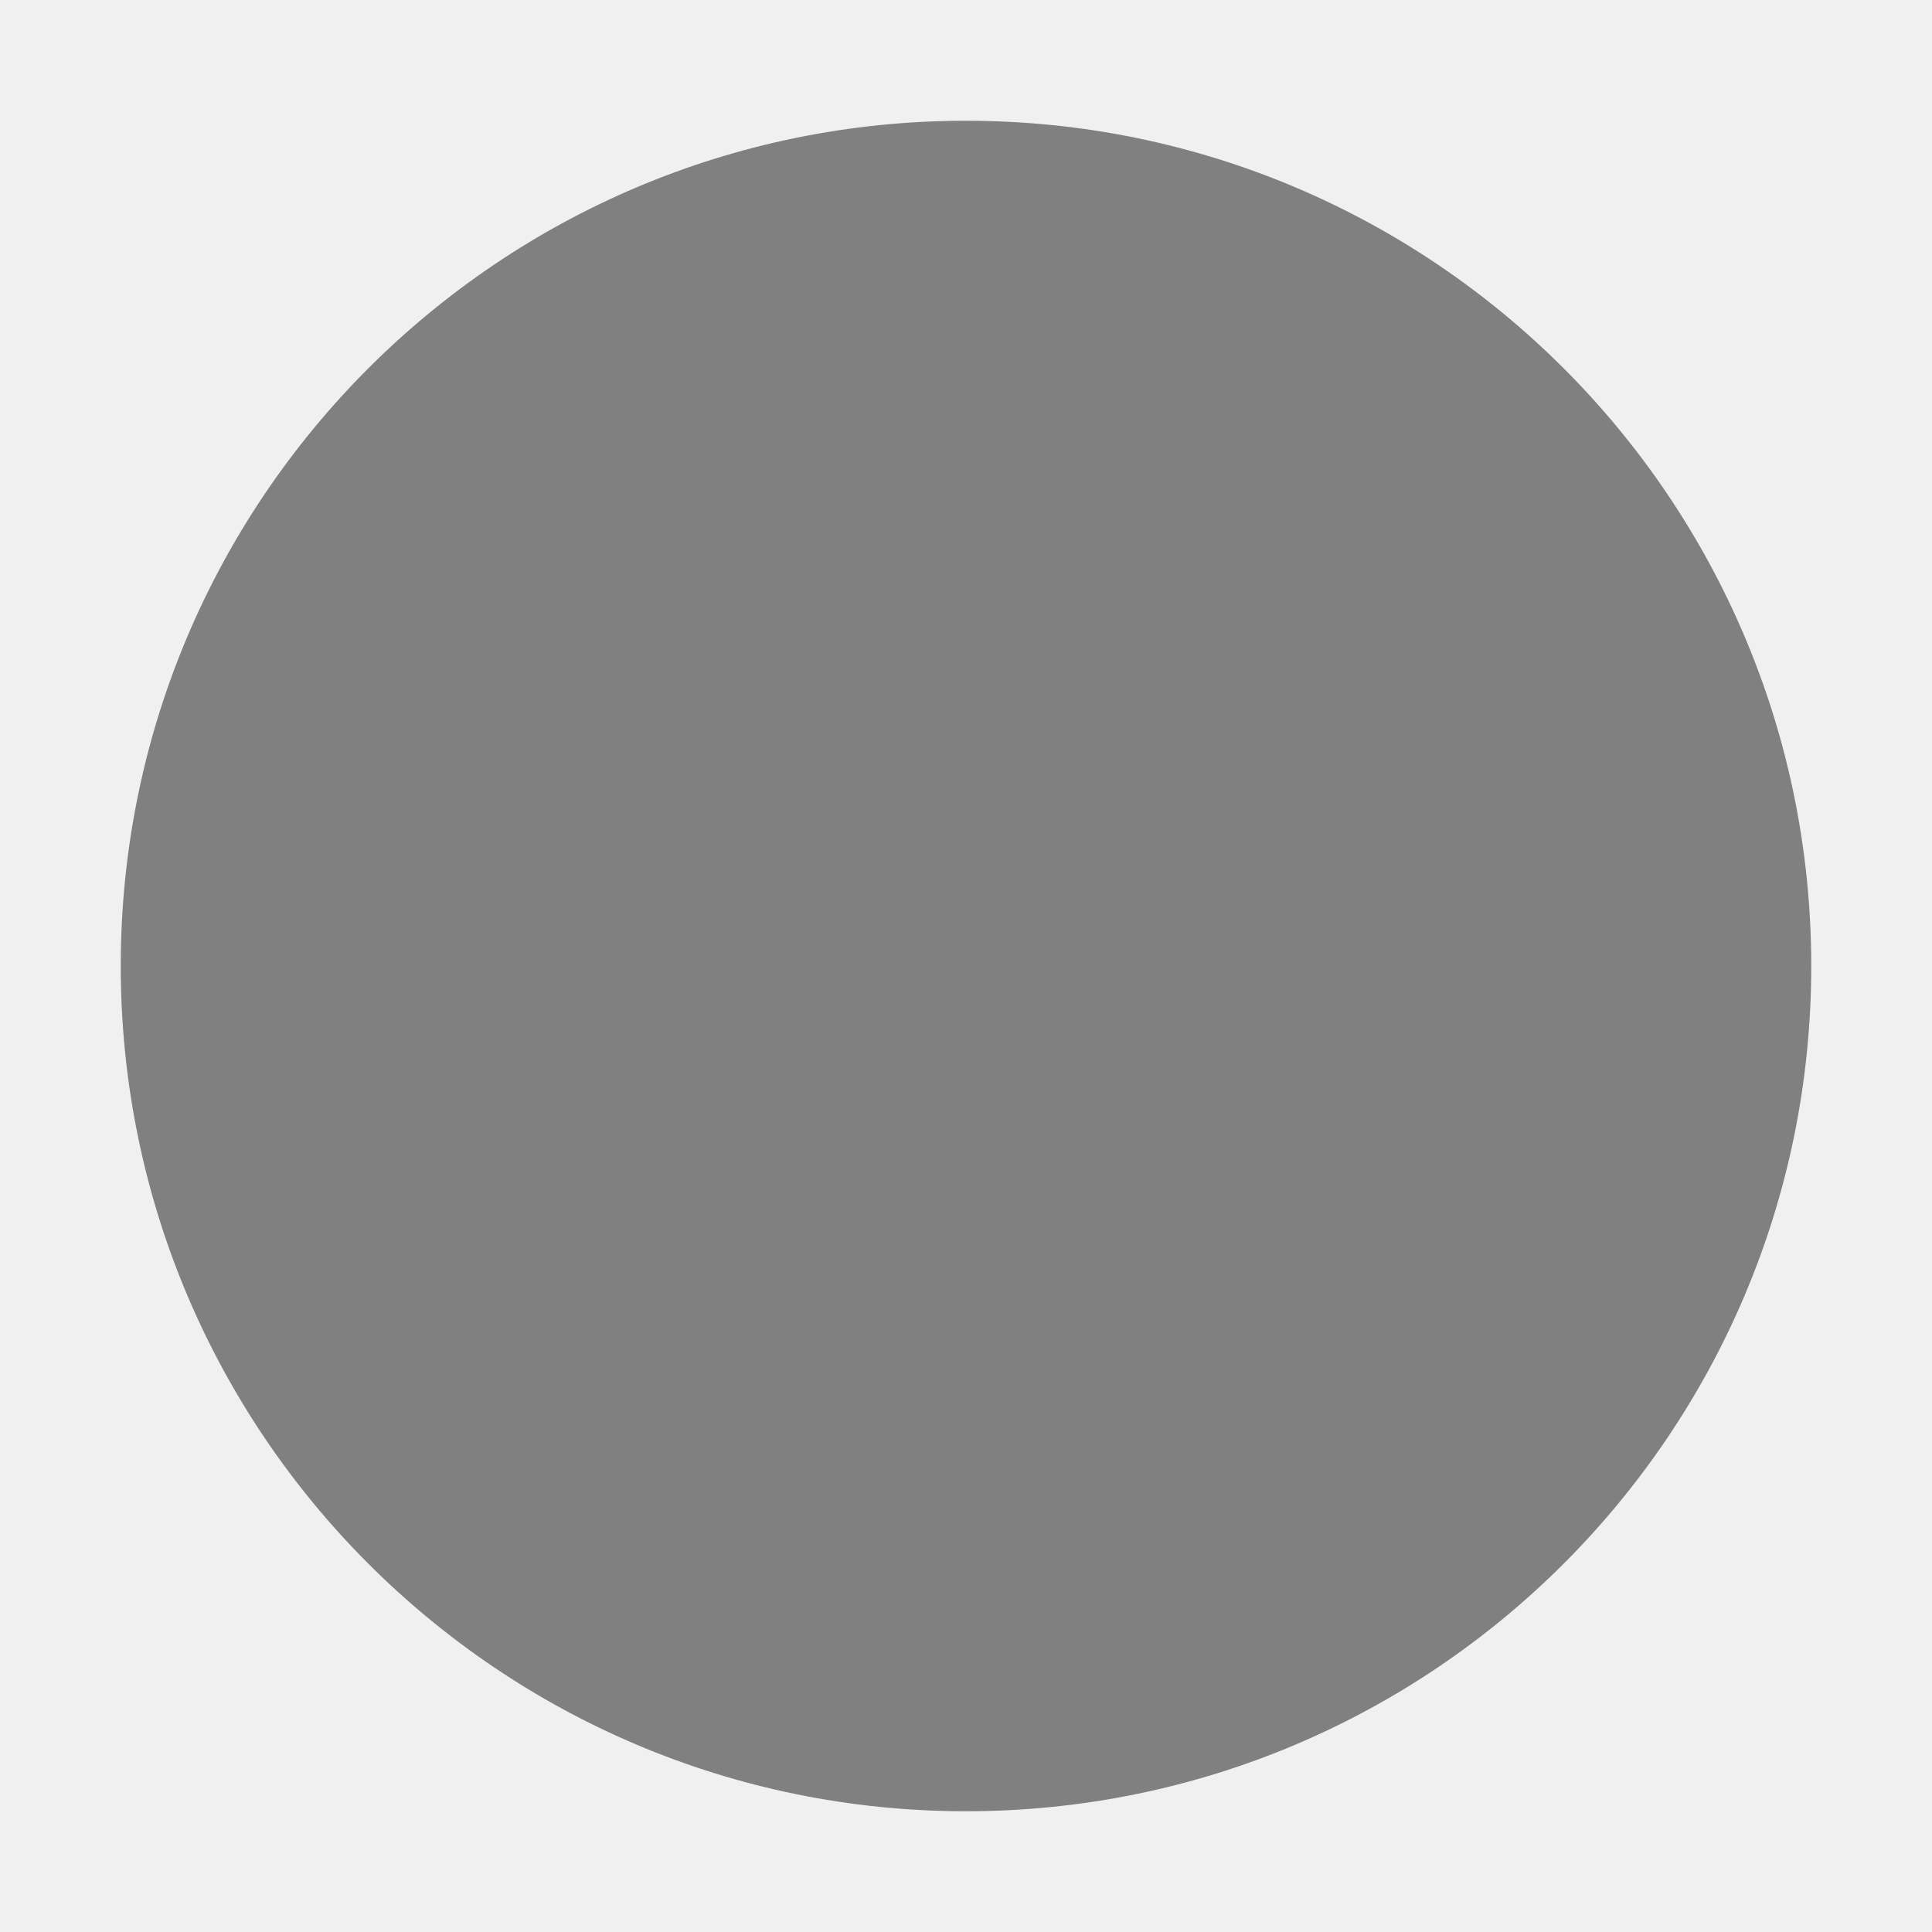
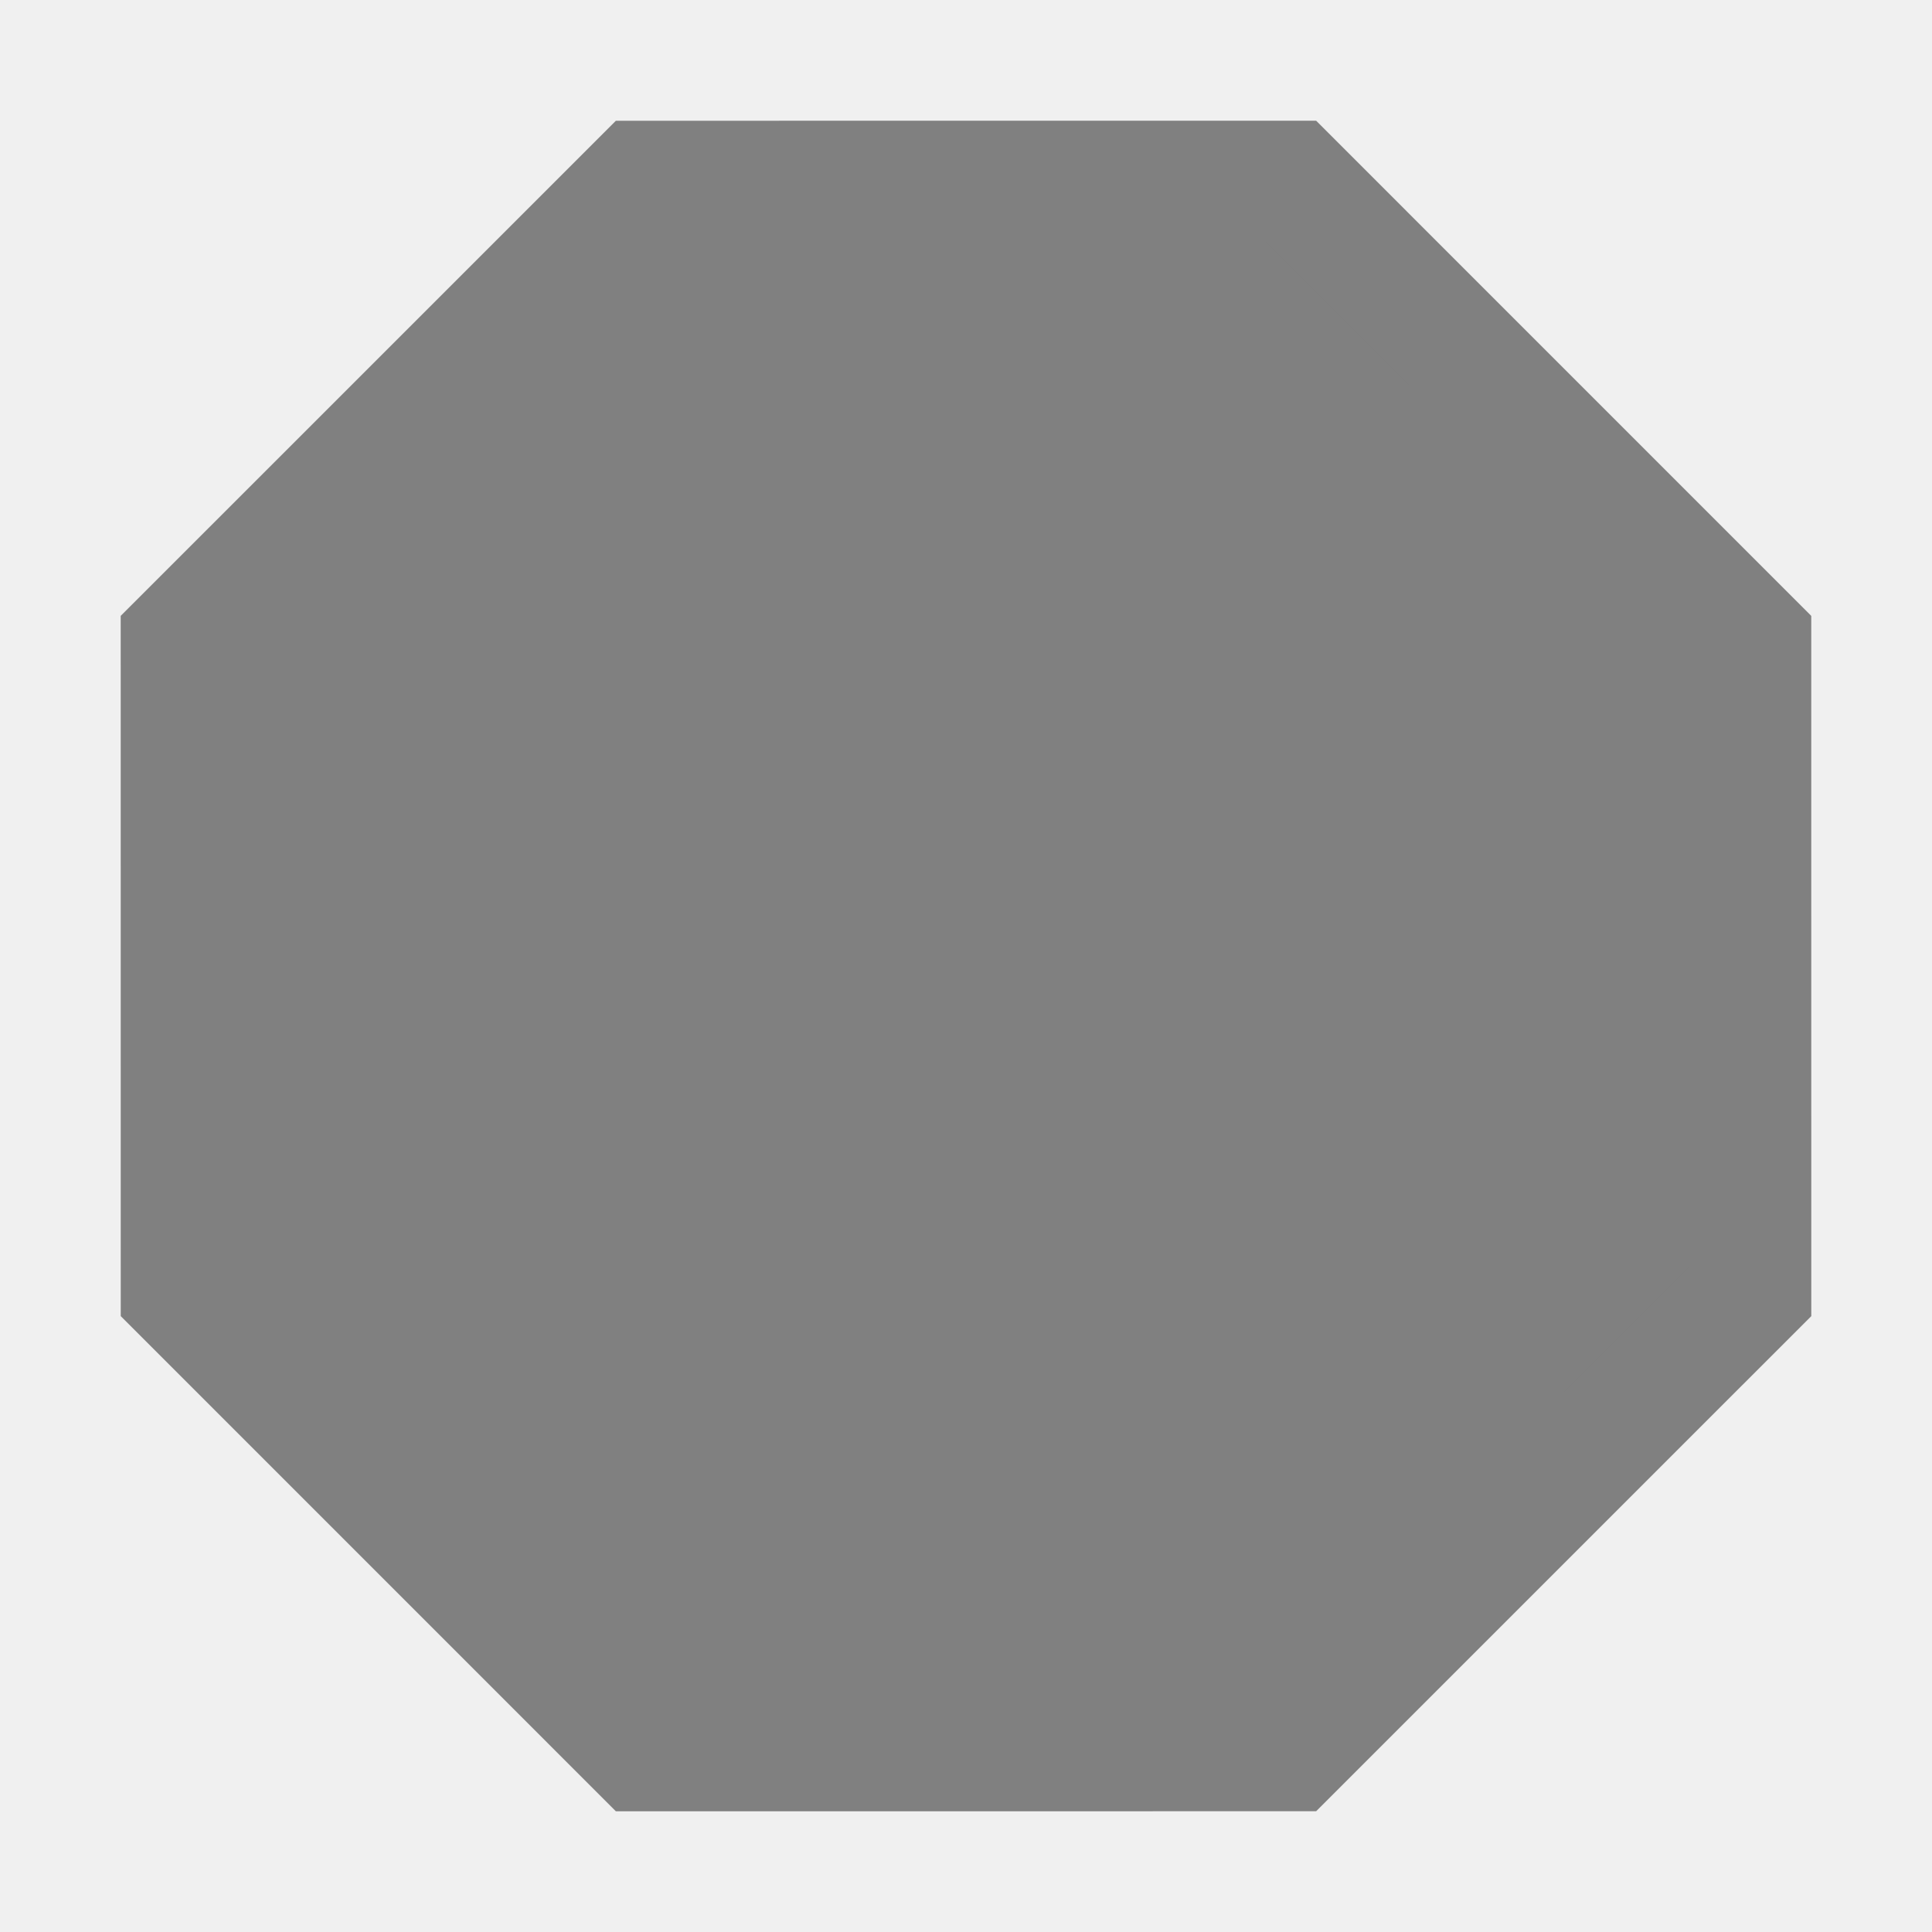
<svg xmlns="http://www.w3.org/2000/svg" enable-background="new 0 0 32 32" height="16" id="Layer_1" version="1.1" viewBox="0 0 16 16" width="16" xml:space="preserve">
  <defs id="defs24" />
-   <g style="display:inline" id="titlebutton-close" transform="translate(-645,185.6378)">
-     <g id="g4927-9" style="display:inline;opacity:1" transform="translate(-678,-432.6378)">
-       <g transform="translate(-103,0)" style="display:inline;opacity:1" id="g4490-6-5-2">
-         <g id="g4092-0-2-21-0" style="display:inline" transform="translate(58,0)">
-           <circle r="7" cy="255" cx="1376" style="fill:#808080;fill-opacity:1;stroke:none;stroke-width:0;stroke-linecap:butt;stroke-linejoin:miter;stroke-miterlimit:4;stroke-dasharray:none;stroke-dashoffset:0;stroke-opacity:1" id="path4068-7-5-9-6" />
-         </g>
-       </g>
-       <g id="g4778-2-68" transform="translate(1323,246.8672)" style="fill:#ffffff;fill-opacity:1">
-         <g style="display:inline;fill:#ffffff;fill-opacity:1" id="layer9-9-4-4" transform="translate(-60,-518)" />
-         <g id="layer10-2-1-8" transform="translate(-60,-518)" style="fill:#ffffff;fill-opacity:1" />
-         <g id="layer11-16-4-9" transform="translate(-60,-518)" style="fill:#ffffff;fill-opacity:1" />
-         <g transform="matrix(0.75,0,0,0.75,2,2.054688)" id="g2996-76-5" style="fill:#ffffff;fill-opacity:1">
-           <g transform="translate(-60,-518)" id="layer12-4-5-7" style="fill:#ffffff;fill-opacity:1">
-             <g transform="translate(19,-242)" id="layer4-4-1-9-5" style="display:inline;fill:#ffffff;fill-opacity:1" />
-           </g>
-         </g>
-         <g id="layer13-2-6-11" transform="translate(-60,-518)" style="fill:#ffffff;fill-opacity:1" />
-         <g id="layer14-4-0-33" transform="translate(-60,-518)" style="fill:#ffffff;fill-opacity:1" />
-         <g id="layer15-7-3-0" transform="translate(-60,-518)" style="fill:#ffffff;fill-opacity:1" />
-       </g>
-     </g>
-     <rect y="-185.638" x="645" height="16" width="16" id="rect17883-39" style="display:inline;opacity:1;fill:none;fill-opacity:1;stroke:none;stroke-width:1;stroke-linecap:butt;stroke-linejoin:miter;stroke-miterlimit:4;stroke-dasharray:none;stroke-dashoffset:0;stroke-opacity:0" />
-   </g>
+   <path transform="matrix(0.9285714,-0.3846269,0.3846269,0.9285714,35.47252,-4.467377)" d="M -30,8 -34.95,5.95 -37,1 -34.95,-3.95 -30,-6 -25.05,-3.95 -23,1 -25.05,5.95 Z" id="path4149" style="fill:#808080;fill-opacity:1;stroke:#808080;stroke-width:0.995;stroke-miterlimit:4;stroke-dasharray:none;stroke-opacity:1" />
</svg>
